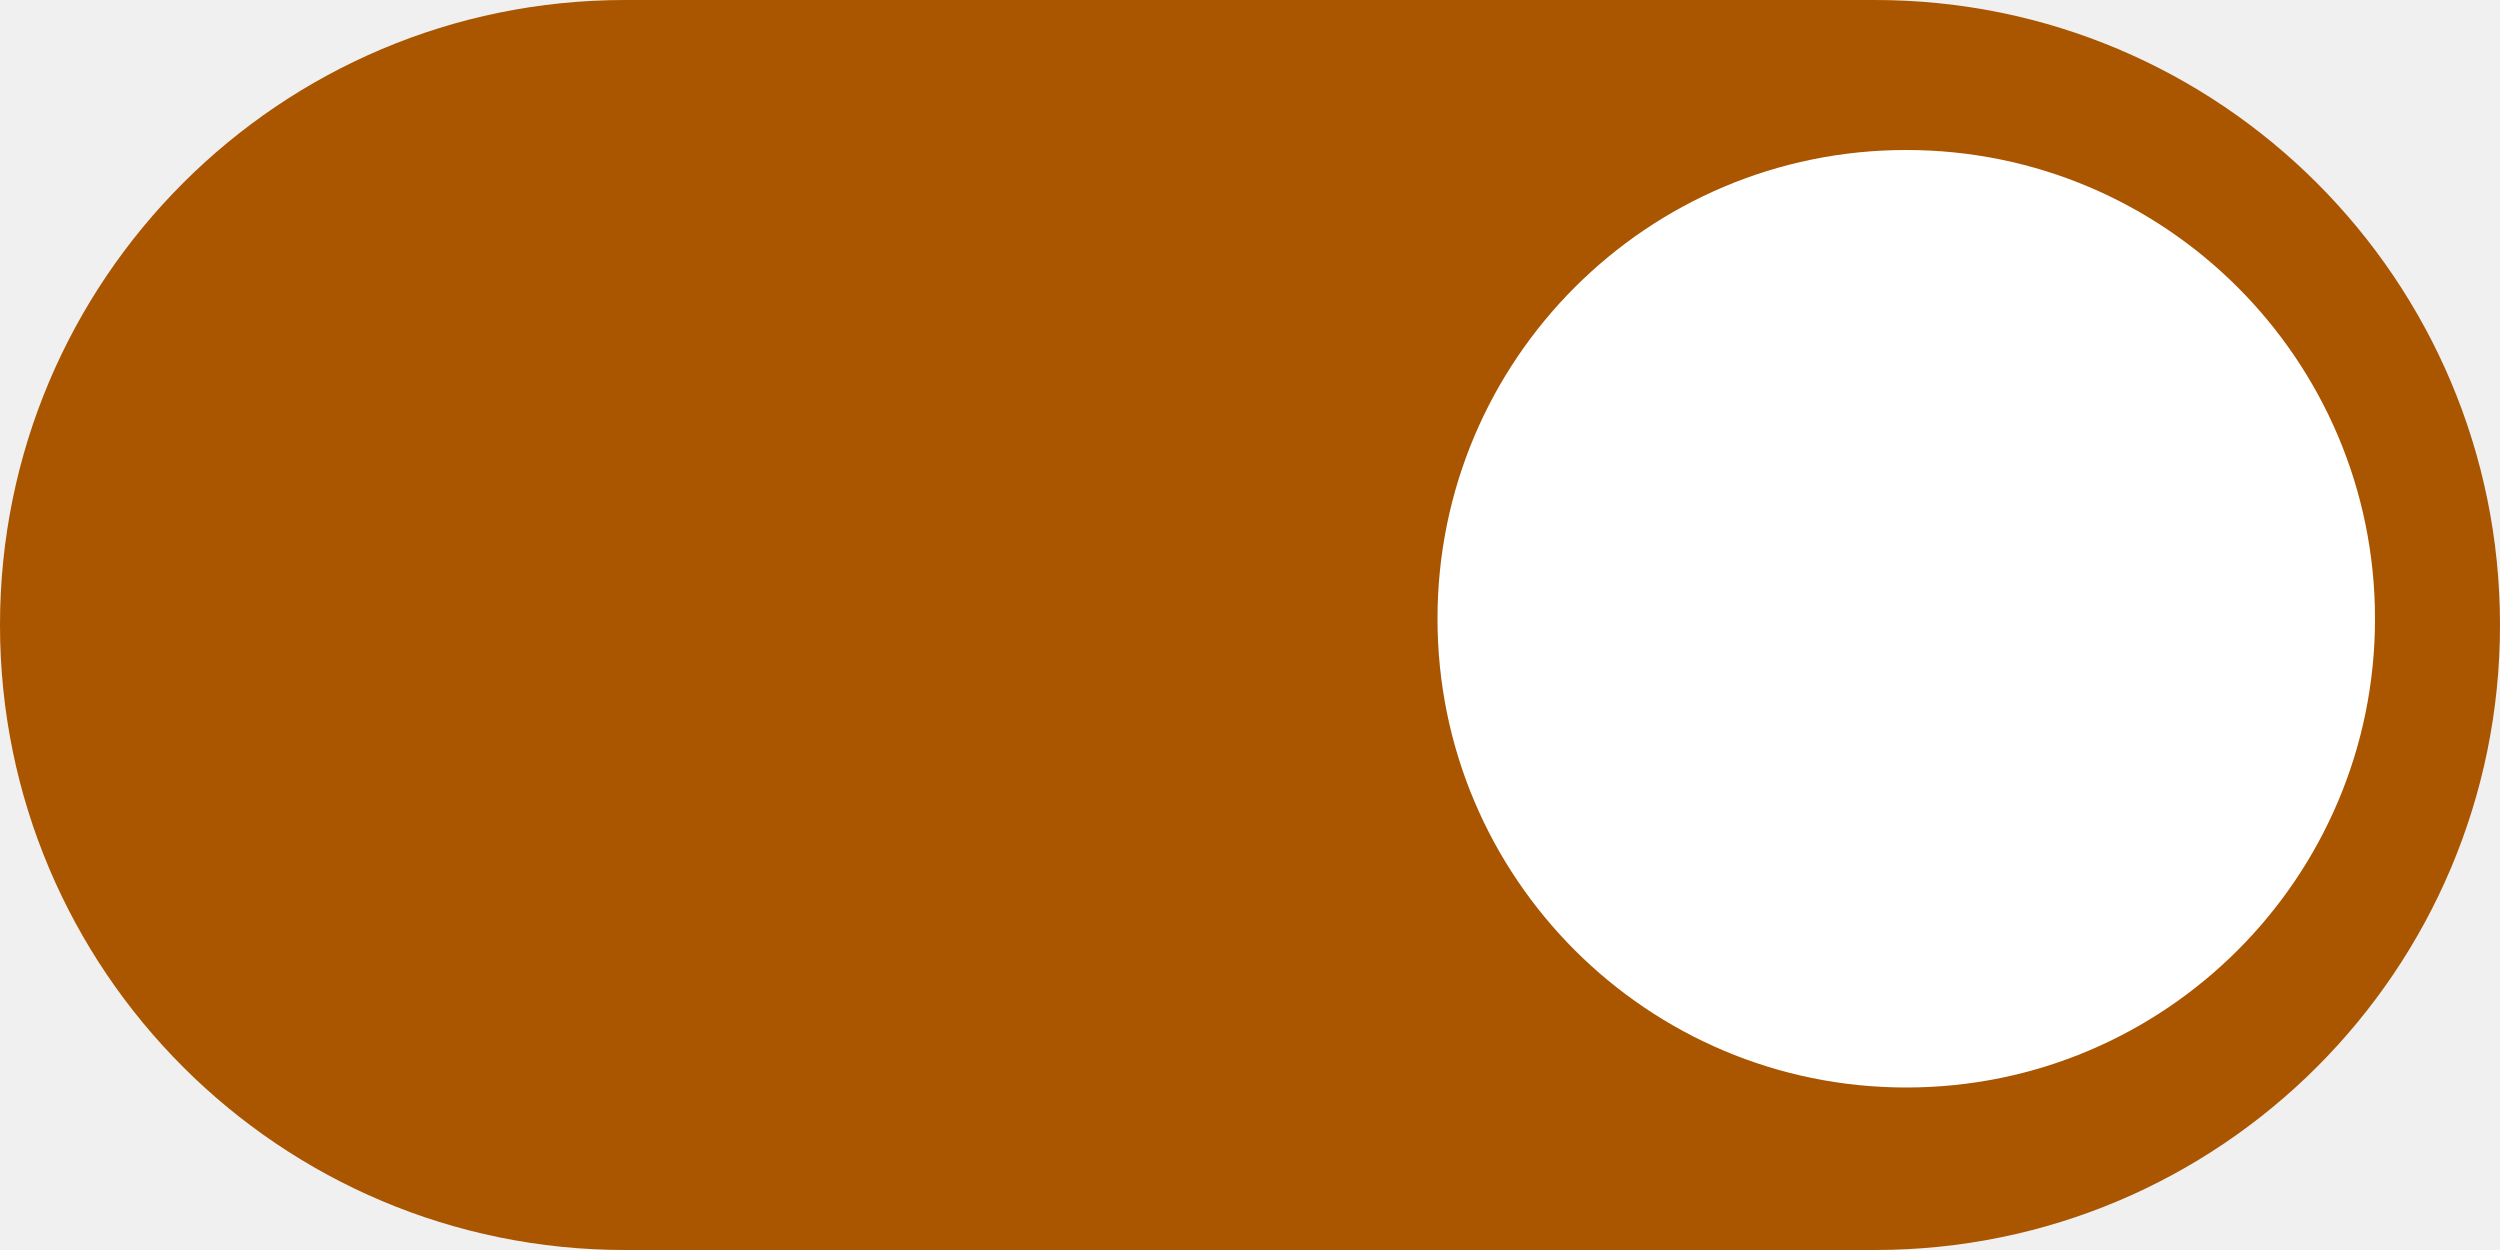
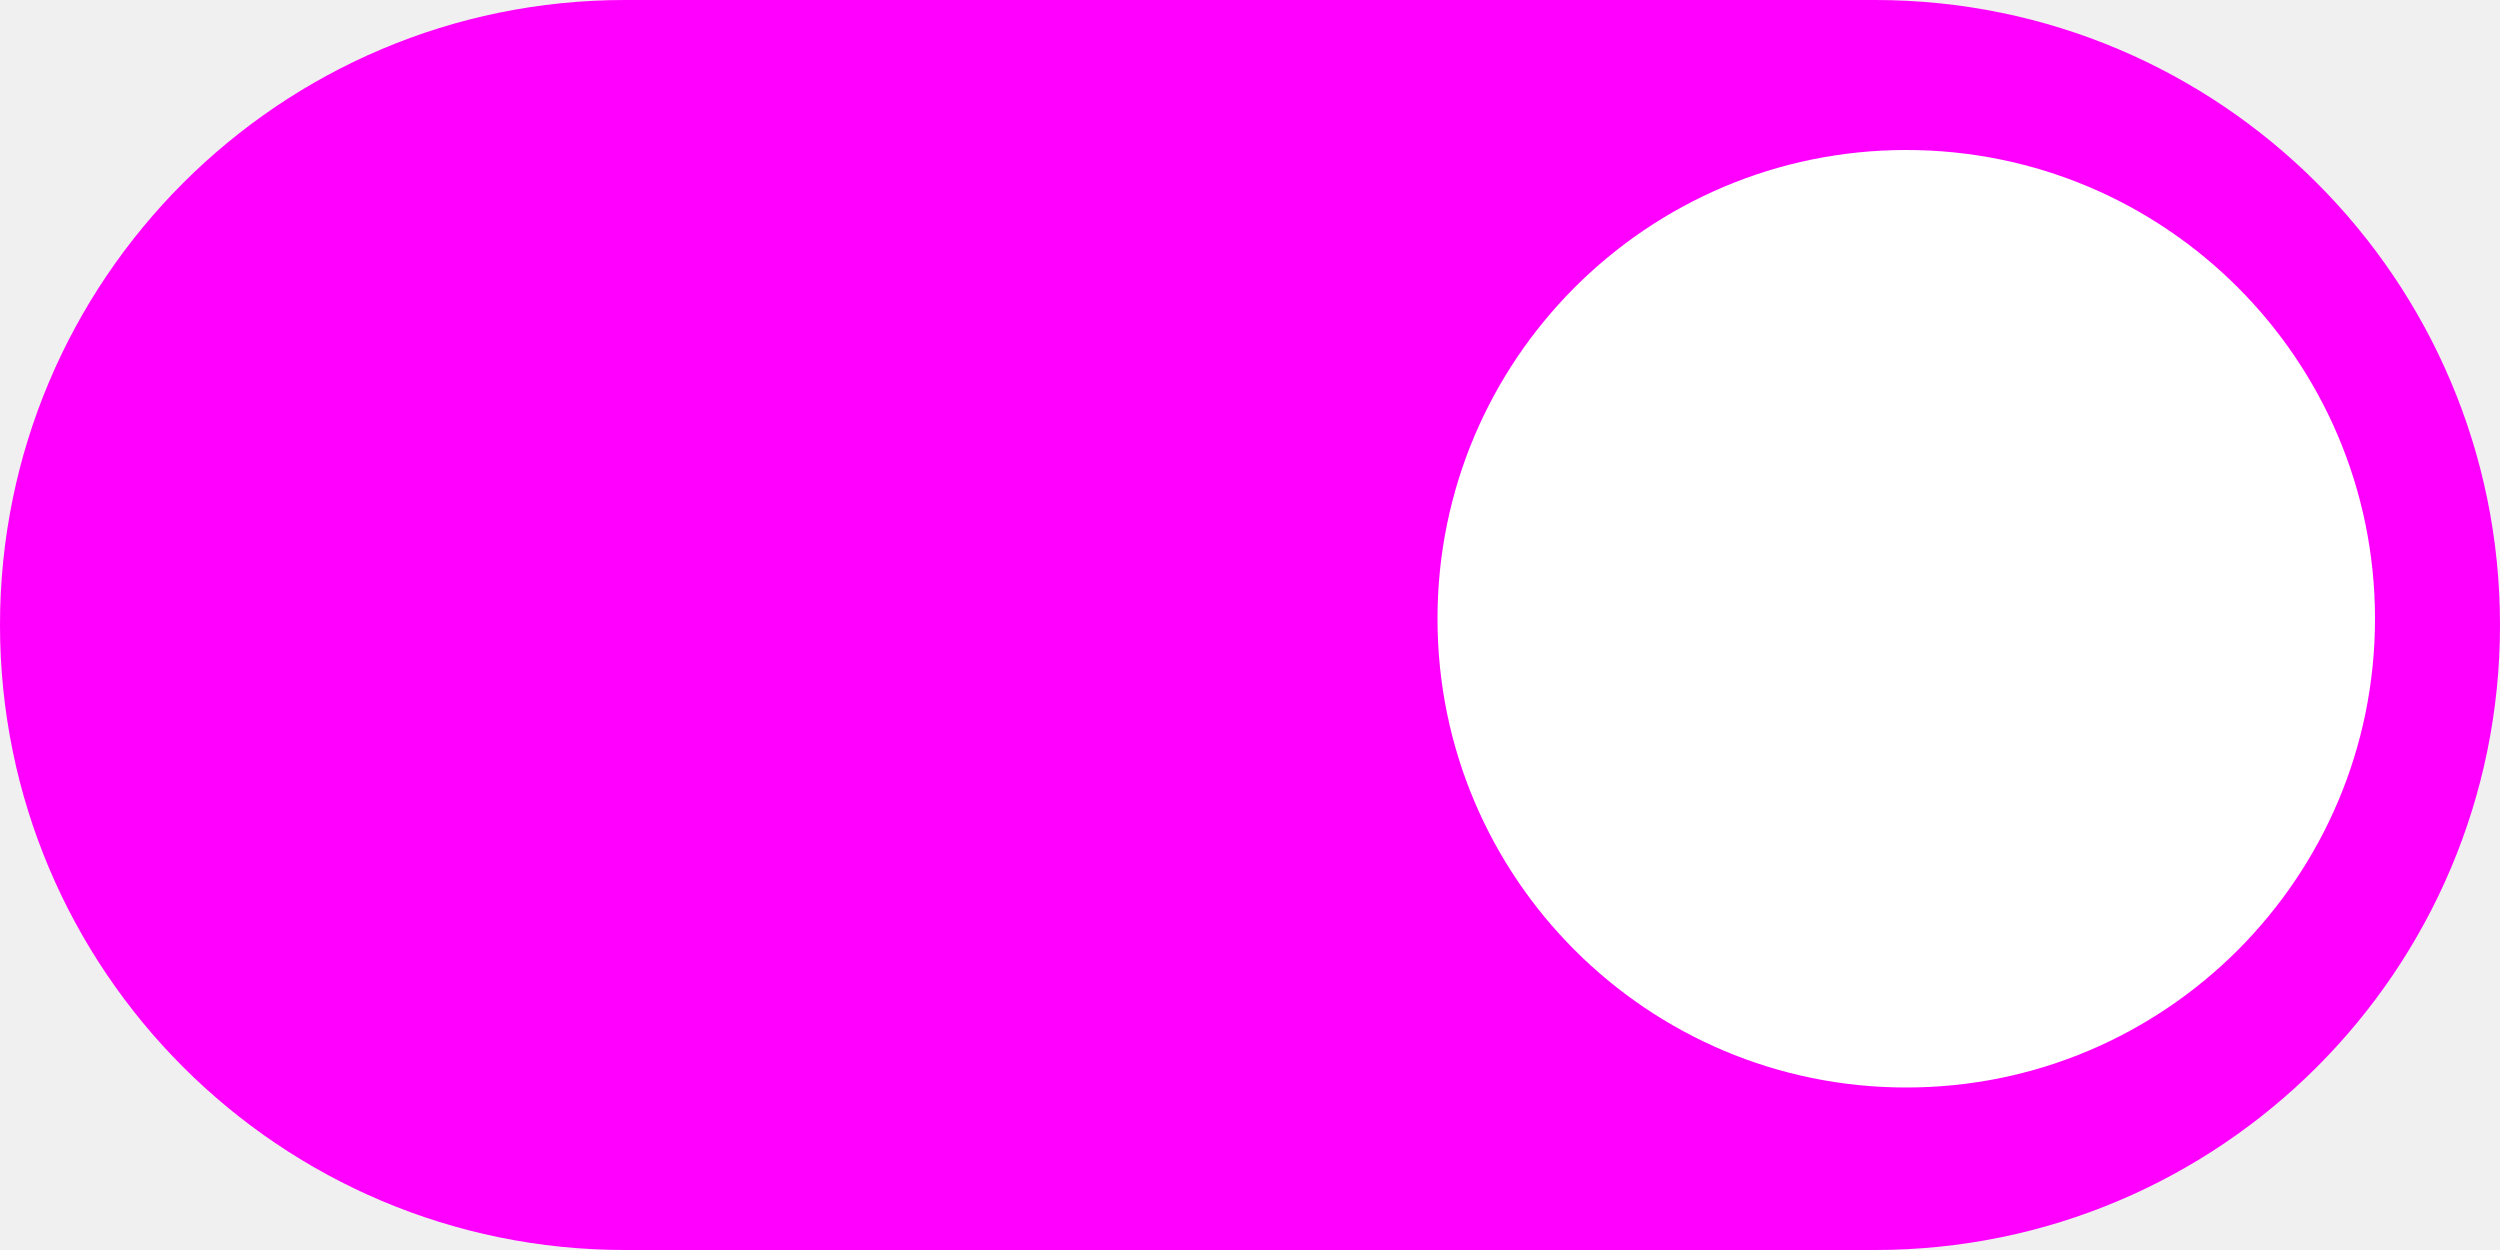
<svg xmlns="http://www.w3.org/2000/svg" width="50" height="25" viewBox="0 0 50 25" fill="none">
-   <rect width="50" height="25" rx="12.5" fill="#aa5500" />
+   <rect width="50" height="25" rx="12.5" fill="#ff00ff" />
  <circle cx="38.125" cy="12.375" r="9.375" fill="white" />
</svg>
